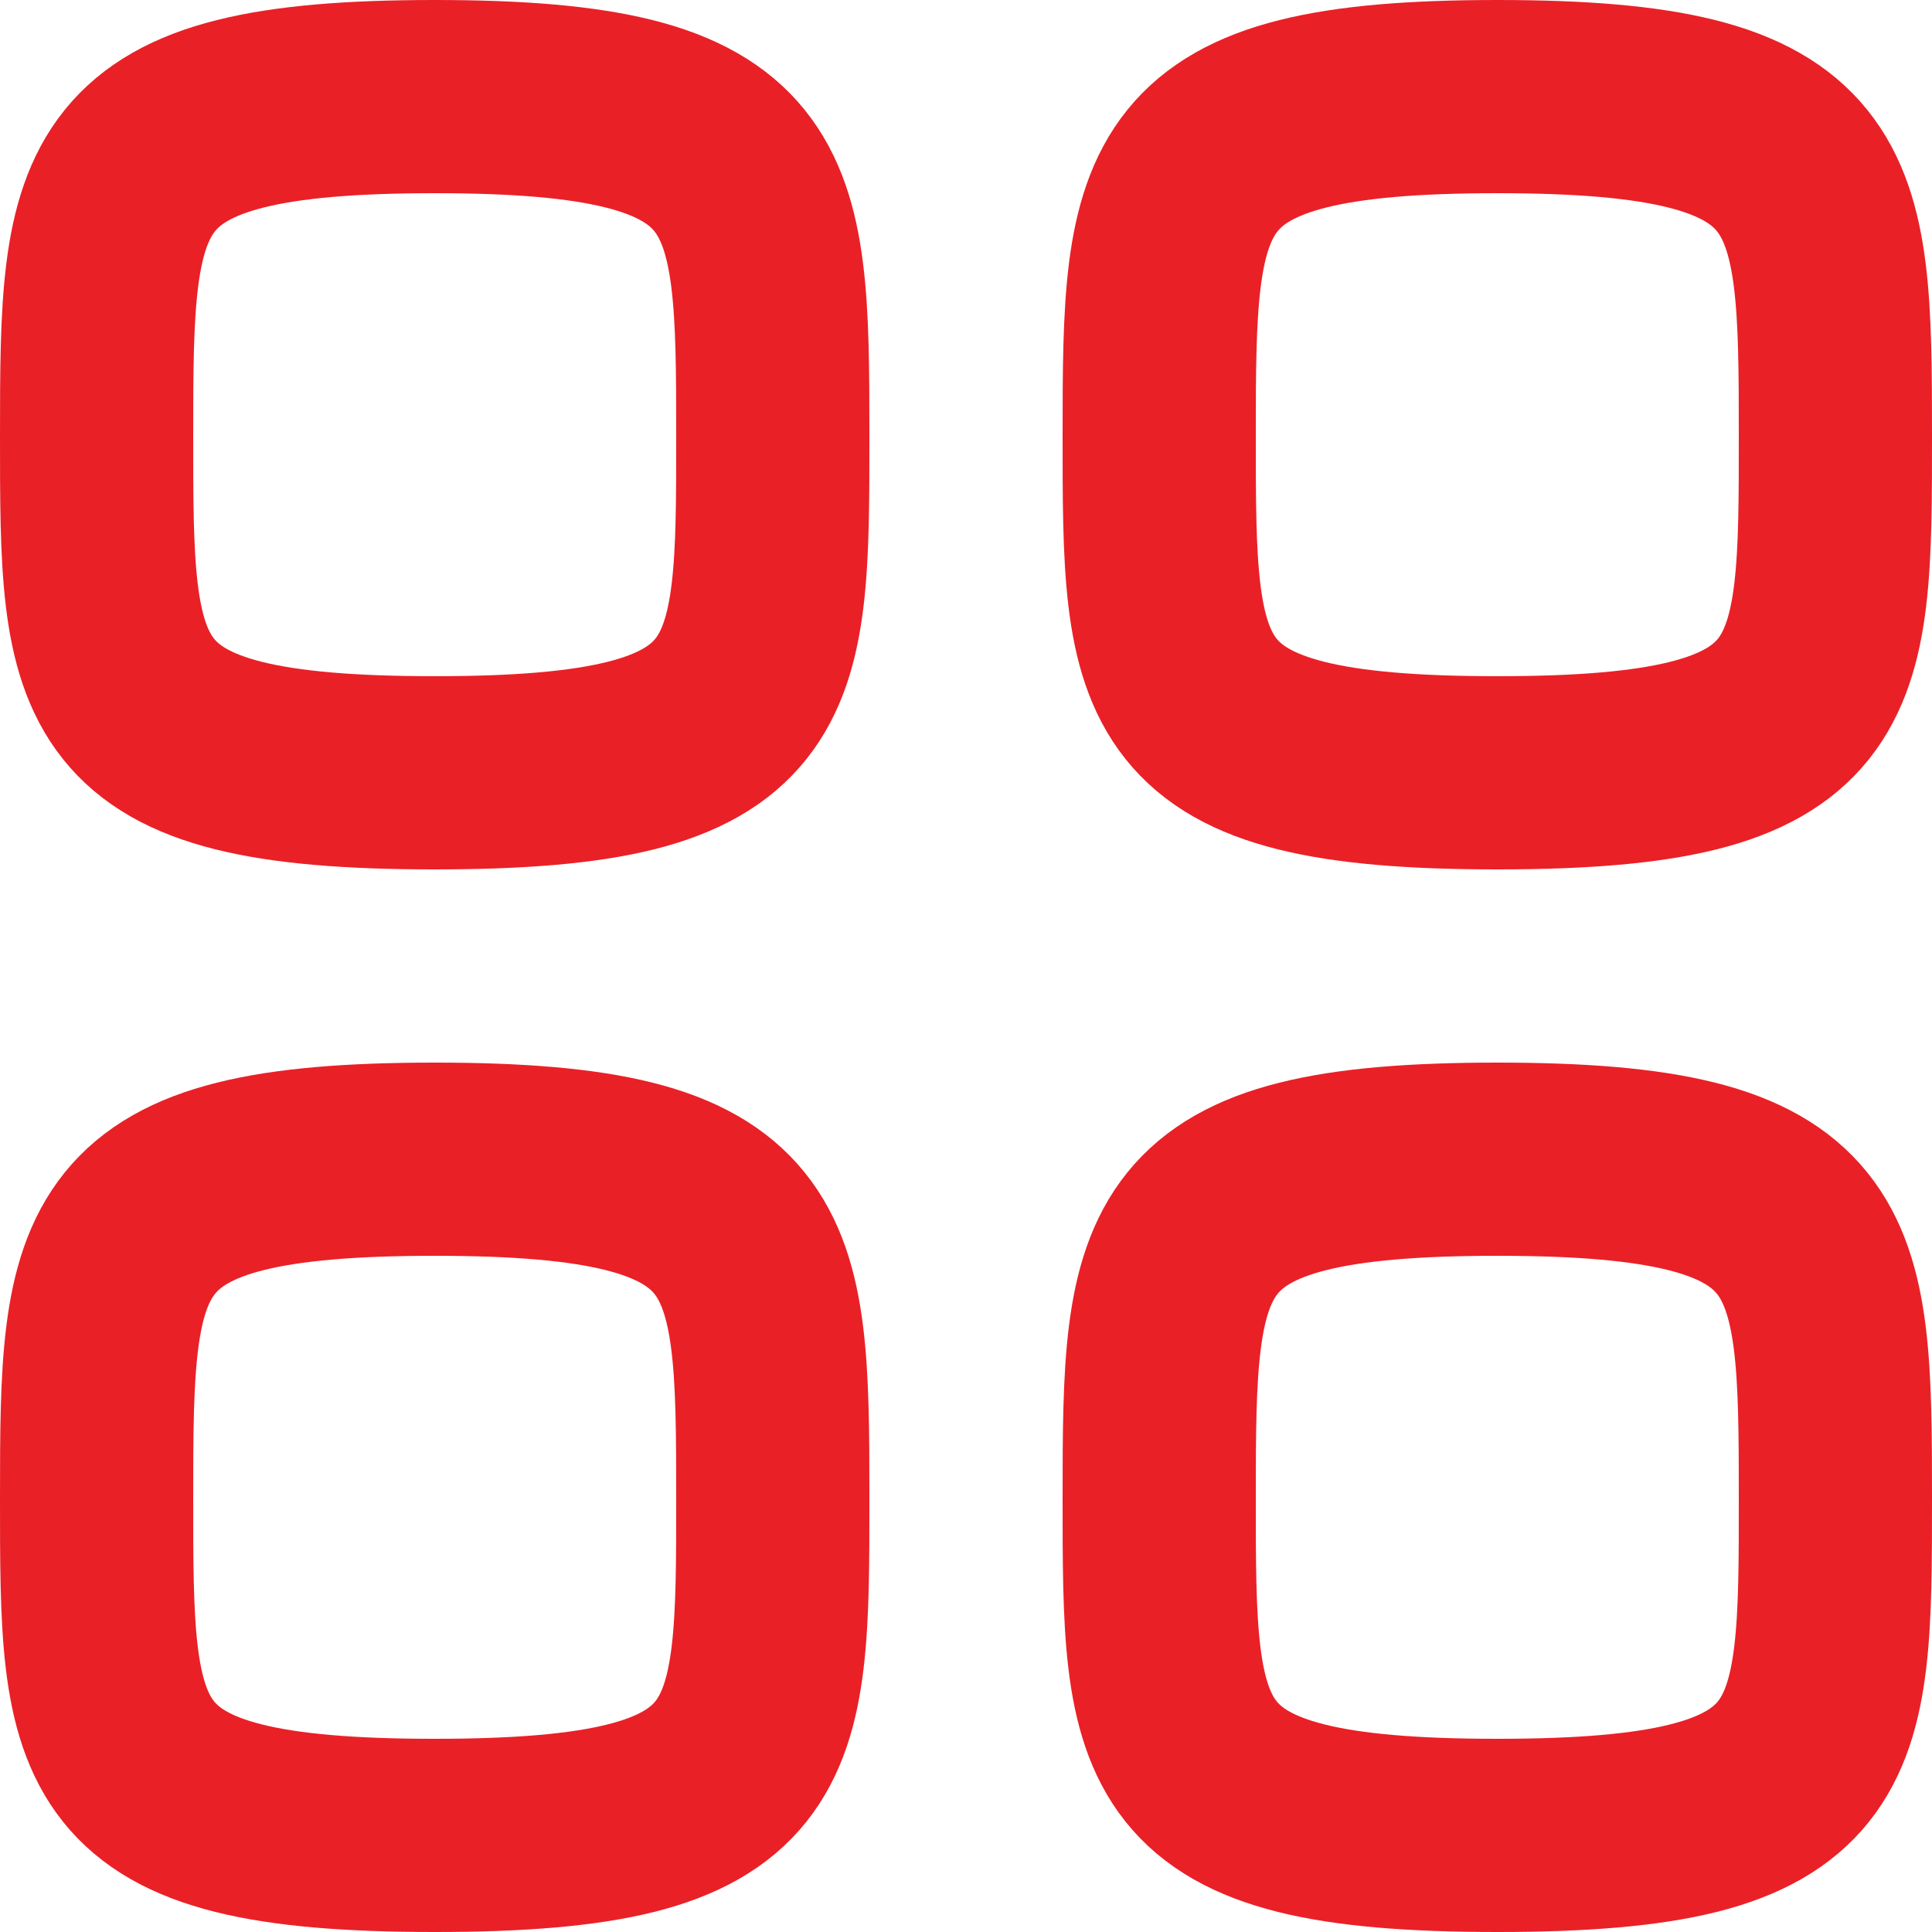
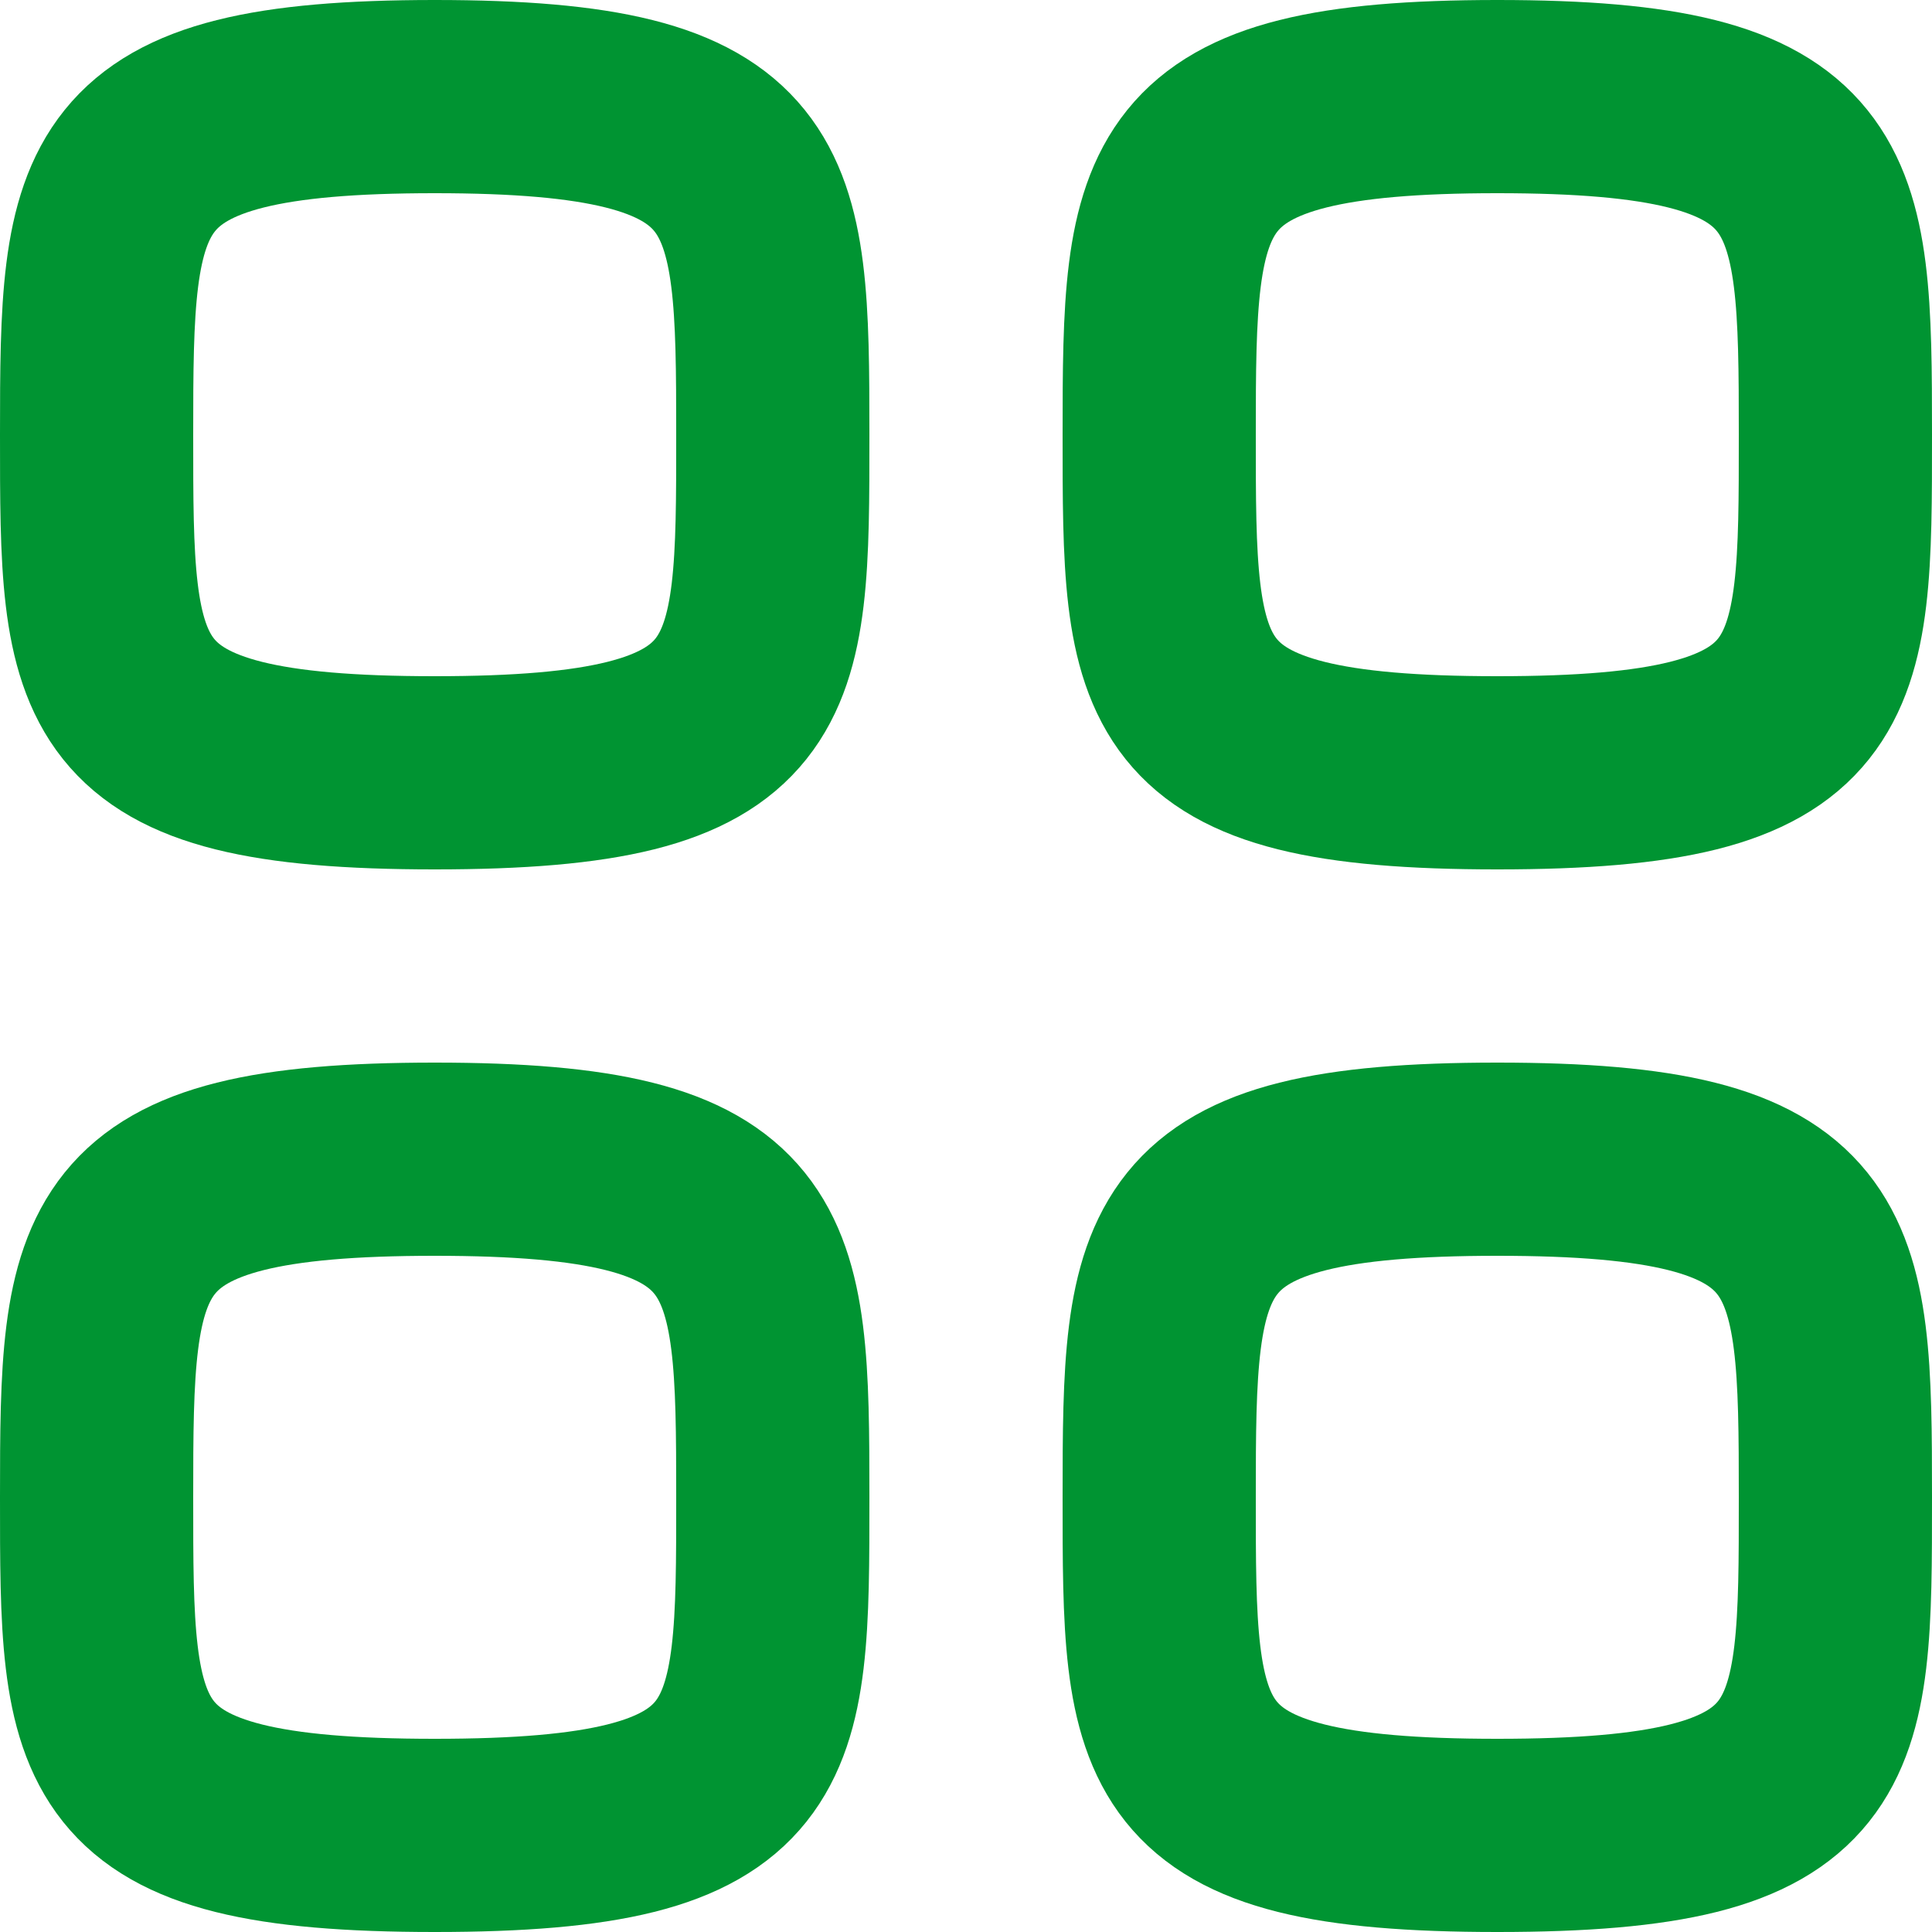
<svg xmlns="http://www.w3.org/2000/svg" width="20" height="20" viewBox="0 0 20 20" fill="none">
-   <path fill-rule="evenodd" clip-rule="evenodd" d="M1 4.5C1 1.875 1.028 1 4.5 1C7.972 1 8 1.875 8 4.5C8 7.125 8.011 8 4.5 8C0.989 8 1 7.125 1 4.5Z" stroke="#EA2027" stroke-width="2" stroke-linecap="round" stroke-linejoin="round" />
-   <path fill-rule="evenodd" clip-rule="evenodd" d="M12 4.5C12 1.875 12.028 1 15.5 1C18.972 1 19 1.875 19 4.5C19 7.125 19.011 8 15.5 8C11.989 8 12 7.125 12 4.5Z" stroke="#EA2027" stroke-width="2" stroke-linecap="round" stroke-linejoin="round" />
-   <path fill-rule="evenodd" clip-rule="evenodd" d="M1 15.5C1 12.875 1.028 12 4.5 12C7.972 12 8 12.875 8 15.5C8 18.125 8.011 19 4.5 19C0.989 19 1 18.125 1 15.5Z" stroke="#EA2027" stroke-width="2" stroke-linecap="round" stroke-linejoin="round" />
-   <path fill-rule="evenodd" clip-rule="evenodd" d="M12 15.5C12 12.875 12.028 12 15.5 12C18.972 12 19 12.875 19 15.5C19 18.125 19.011 19 15.5 19C11.989 19 12 18.125 12 15.5Z" stroke="#EA2027" stroke-width="2" stroke-linecap="round" stroke-linejoin="round" />
+   <path fill-rule="evenodd" clip-rule="evenodd" d="M1 4.5C1 1.875 1.028 1 4.5 1C7.972 1 8 1.875 8 4.5C8 7.125 8.011 8 4.5 8C0.989 8 1 7.125 1 4.5Z" stroke="#009432" stroke-width="2" stroke-linecap="round" stroke-linejoin="round" />
+   <path fill-rule="evenodd" clip-rule="evenodd" d="M12 4.5C12 1.875 12.028 1 15.5 1C18.972 1 19 1.875 19 4.5C19 7.125 19.011 8 15.5 8C11.989 8 12 7.125 12 4.5Z" stroke="#009432" stroke-width="2" stroke-linecap="round" stroke-linejoin="round" />
+   <path fill-rule="evenodd" clip-rule="evenodd" d="M1 15.5C1 12.875 1.028 12 4.5 12C7.972 12 8 12.875 8 15.5C8 18.125 8.011 19 4.5 19C0.989 19 1 18.125 1 15.5Z" stroke="#009432" stroke-width="2" stroke-linecap="round" stroke-linejoin="round" />
+   <path fill-rule="evenodd" clip-rule="evenodd" d="M12 15.5C12 12.875 12.028 12 15.5 12C18.972 12 19 12.875 19 15.5C19 18.125 19.011 19 15.5 19C11.989 19 12 18.125 12 15.5Z" stroke="#009432" stroke-width="2" stroke-linecap="round" stroke-linejoin="round" />
</svg>
